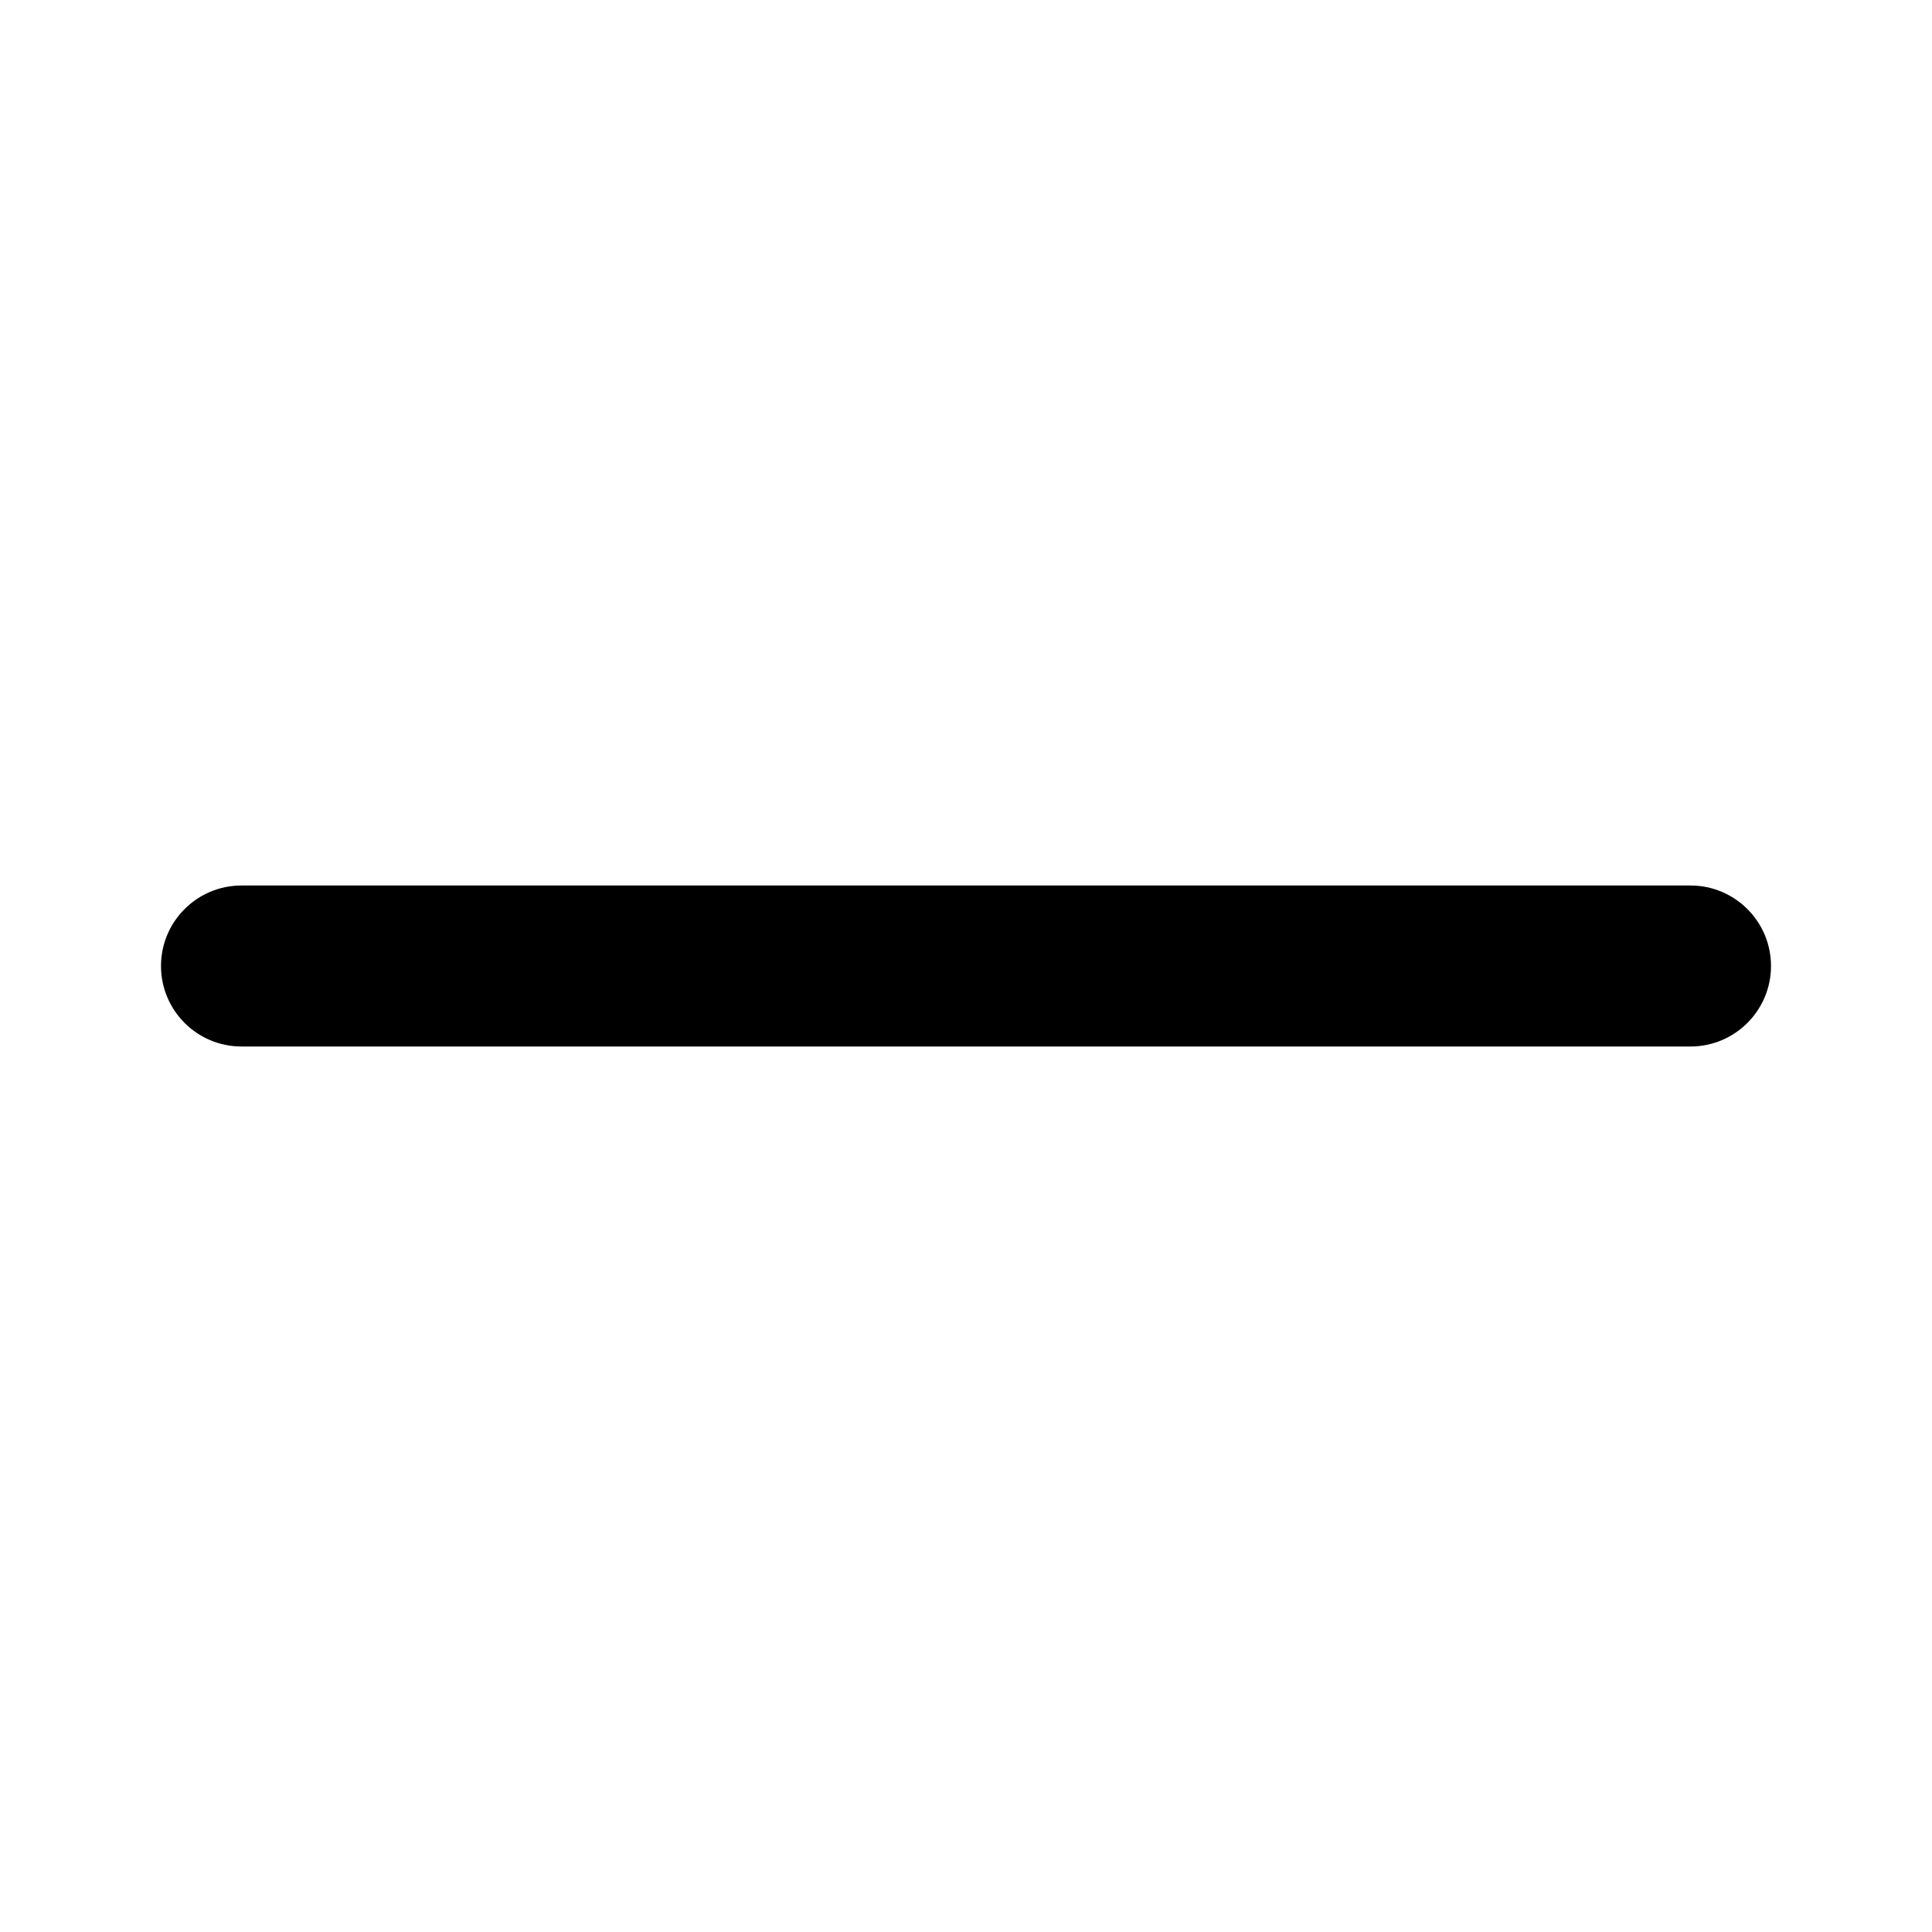
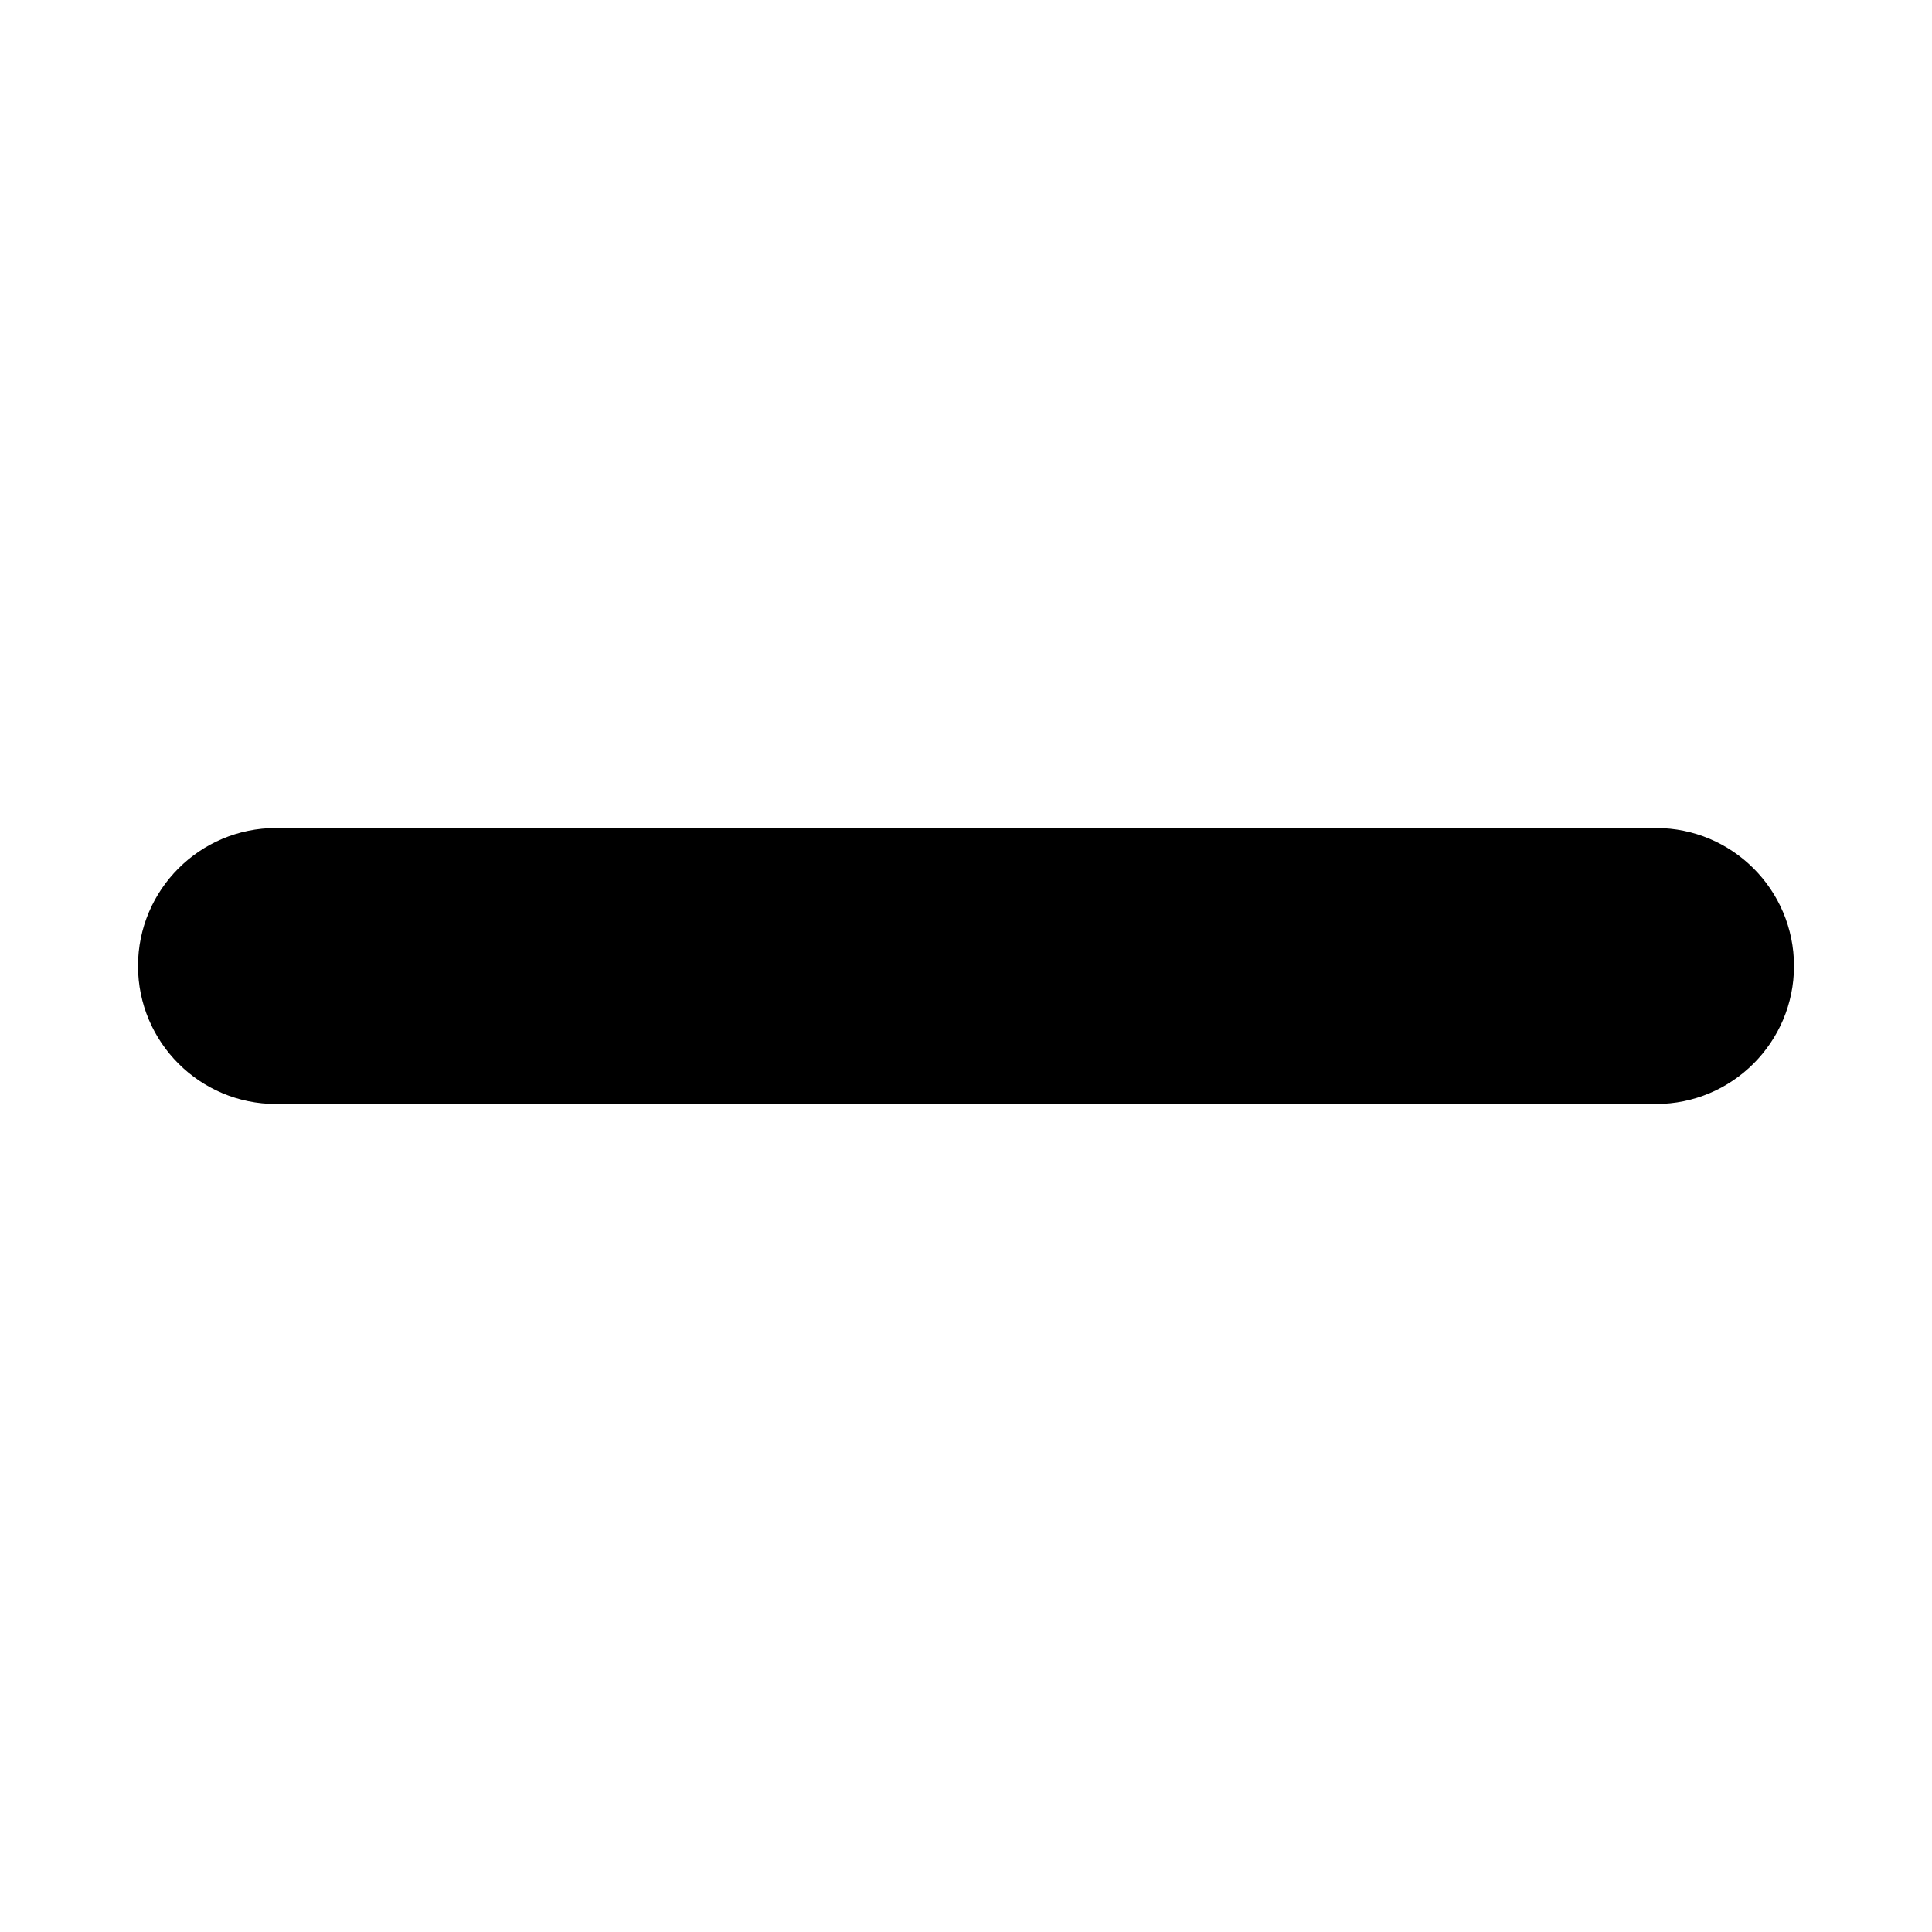
- <svg xmlns="http://www.w3.org/2000/svg" fill="none" viewBox="0 0 24 24">
-   <path fill="currentColor" d="M2 12C2 11.448 2.448 11 3 11H21C21.552 11 22 11.448 22 12C22 12.552 21.552 13 21 13H3C2.448 13 2 12.552 2 12Z" />
+ <svg xmlns="http://www.w3.org/2000/svg" viewBox="0 0 14 14" fill="none" class="ods-icon">
+   <path fill-rule="evenodd" clip-rule="evenodd" d="M1 7C1 6.448 1.448 6 2 6L12 6C12.552 6 13 6.448 13 7V7C13 7.552 12.552 8 12 8L2 8C1.448 8 1 7.552 1 7V7Z" fill="currentColor" />
</svg>
